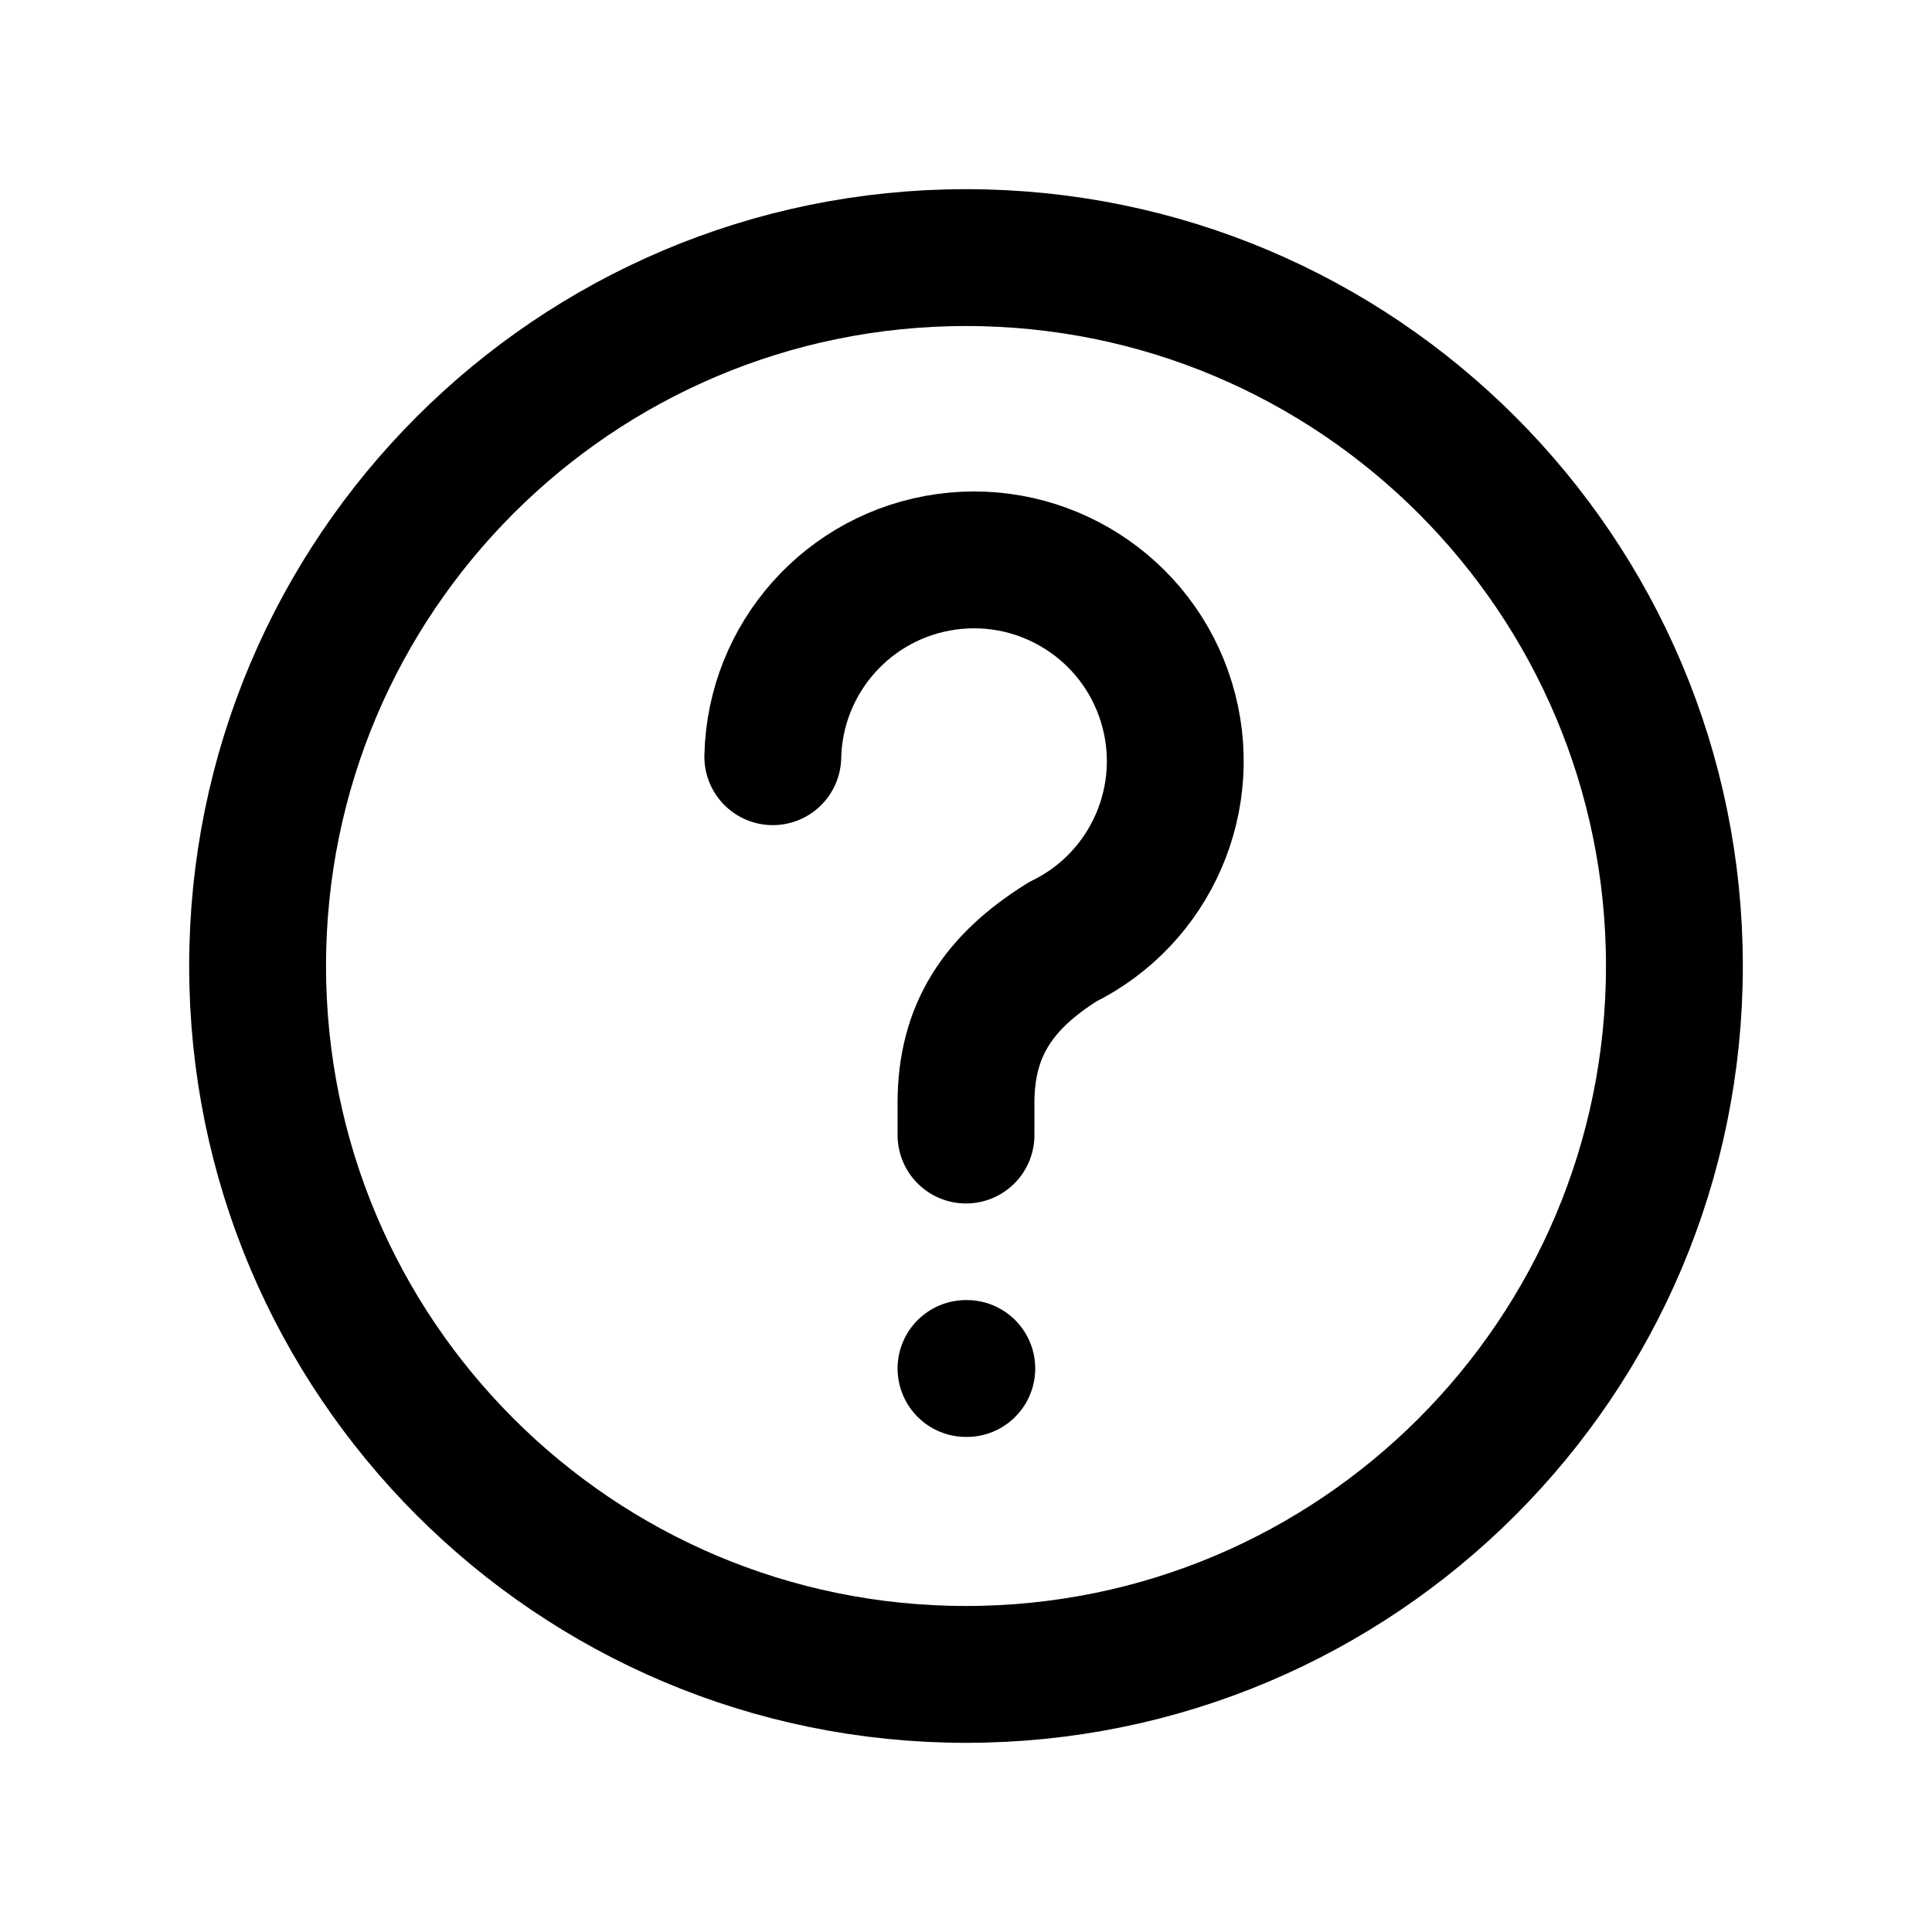
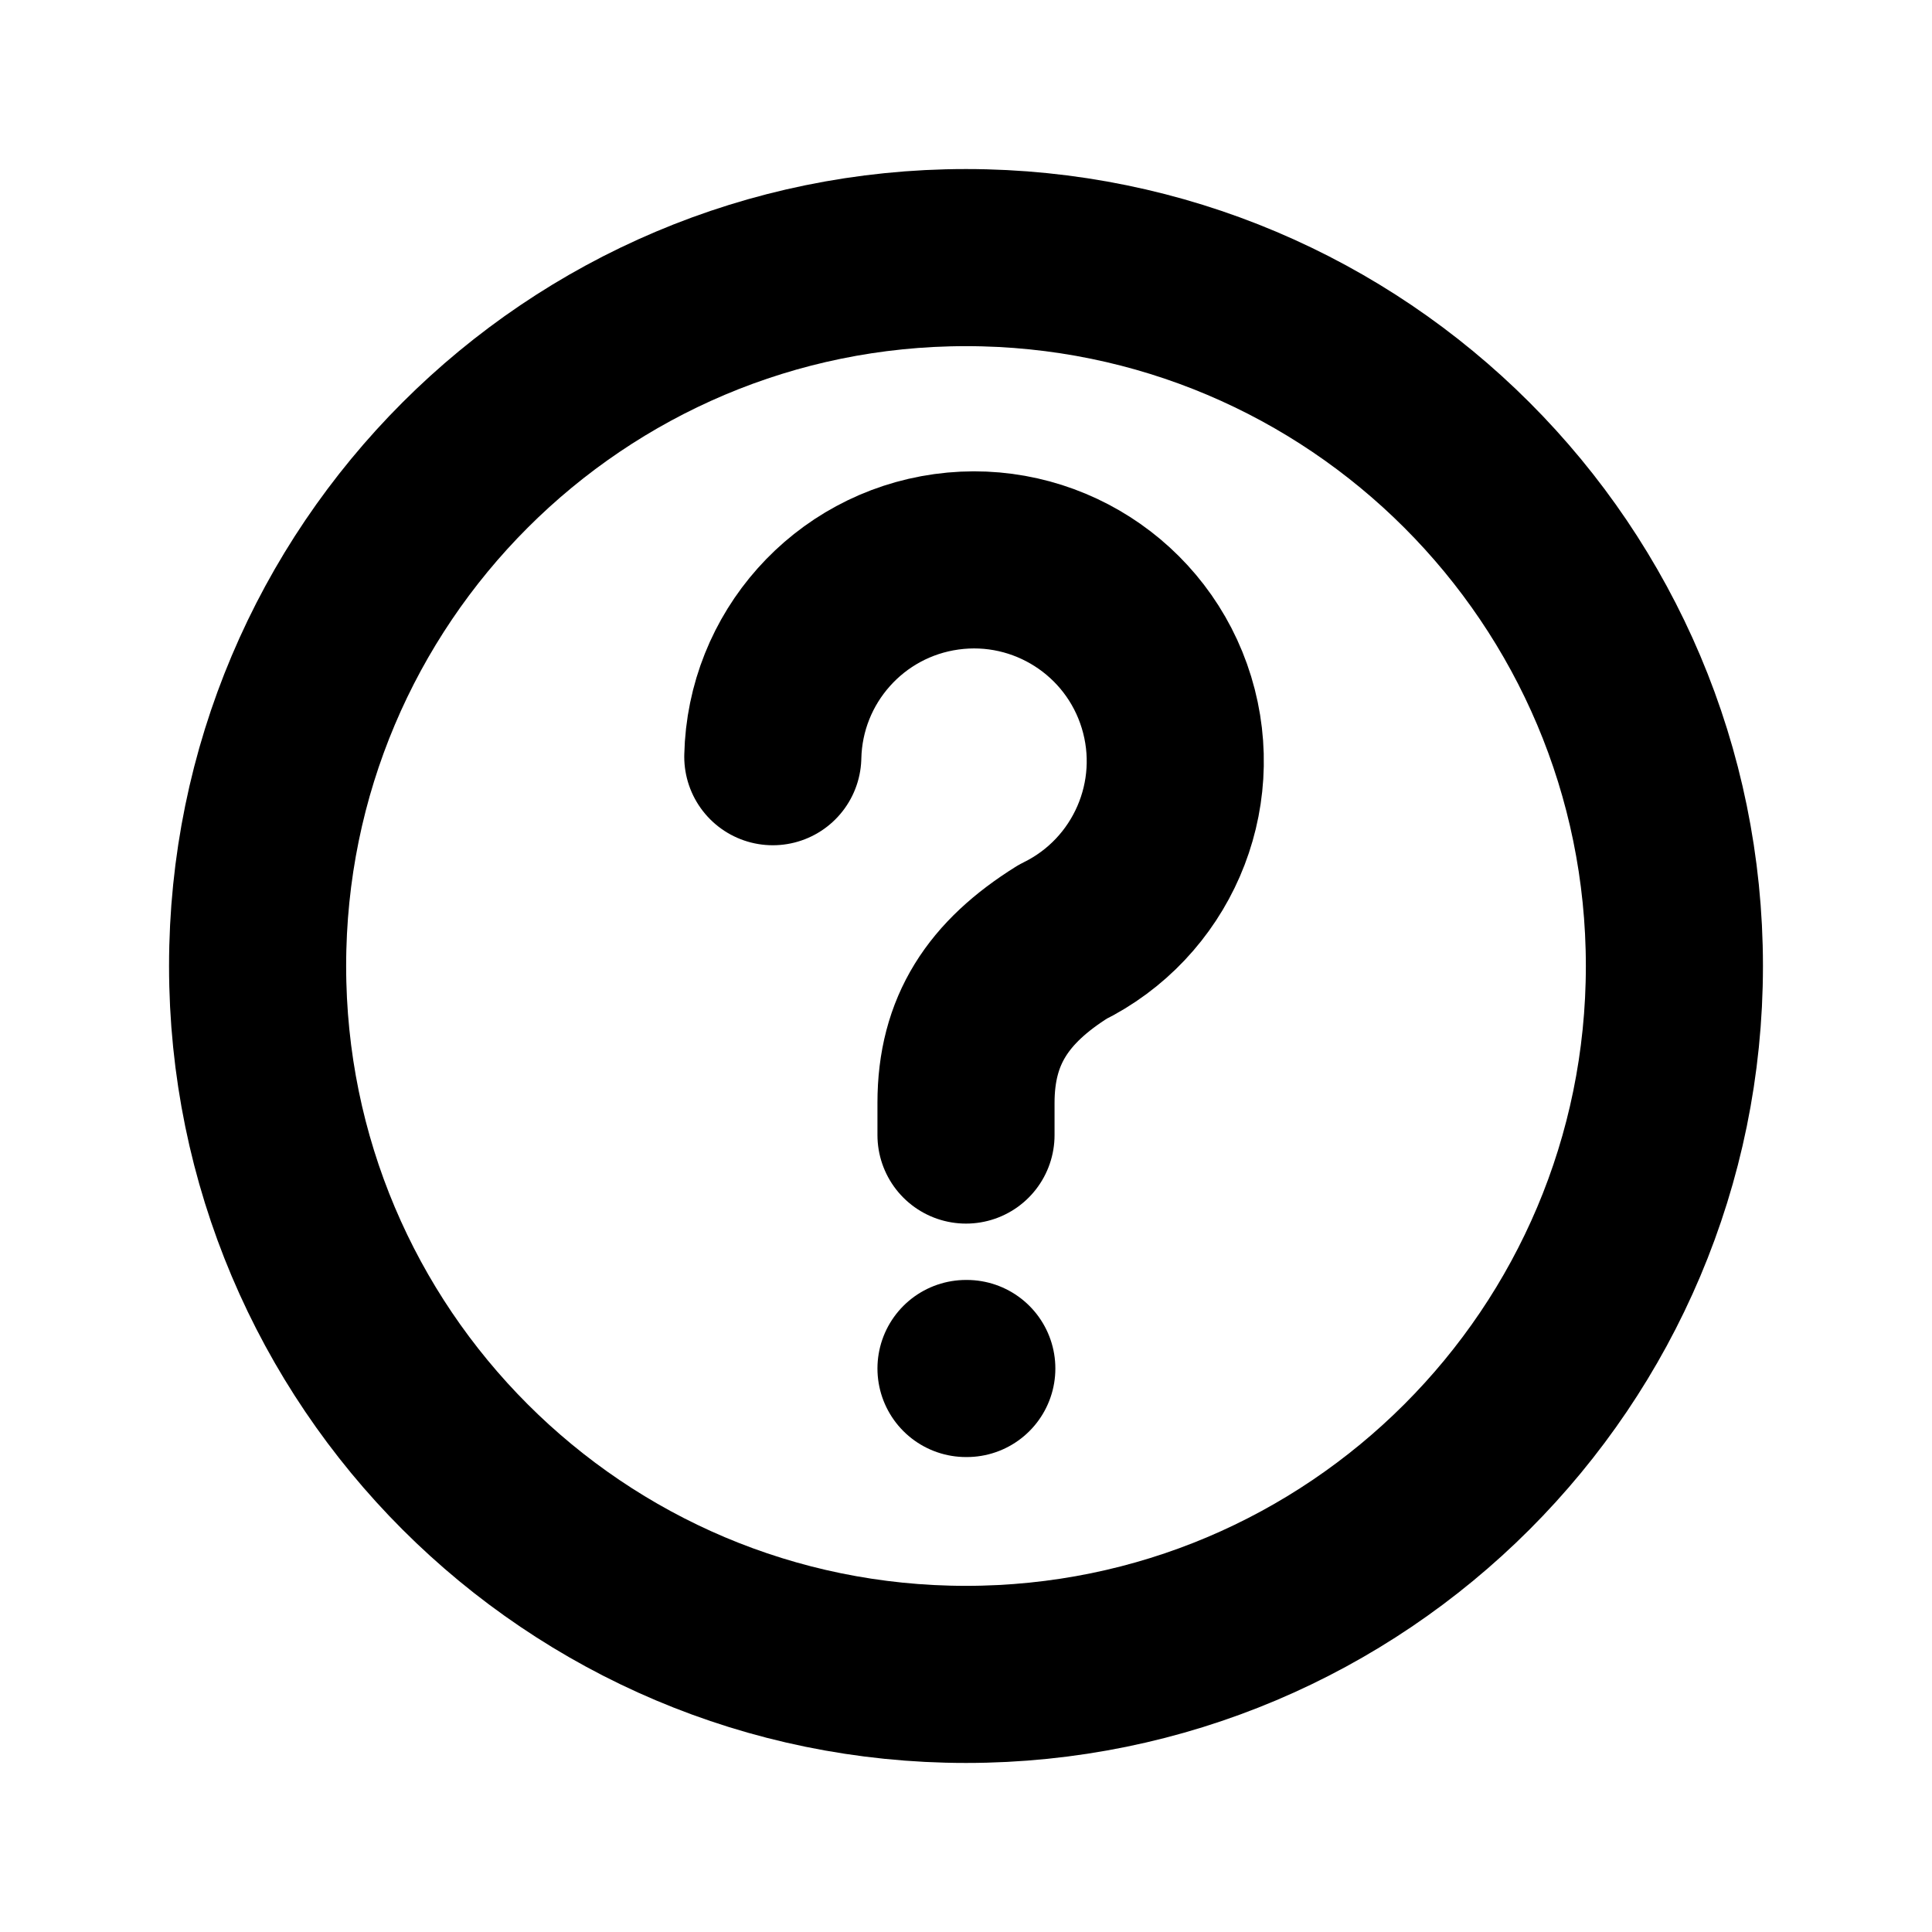
- <svg xmlns="http://www.w3.org/2000/svg" viewBox="0 0 24 24" fill="none" stroke="#000000" stroke-width="1.7" stroke-linecap="round" stroke-linejoin="round">
+ <svg xmlns="http://www.w3.org/2000/svg" viewBox="0 0 24 24" fill="none" stroke="#000000" stroke-width="2.2" stroke-linecap="round" stroke-linejoin="round">
  <circle cx="12" cy="12" r="8.8" />
  <path d="M9.6 9.4a2.5 2.5 0 1 1 3.6 2.3c-.8.5-1.2 1.1-1.2 2v.4" />
  <path d="M12 17h.01" />
</svg>
